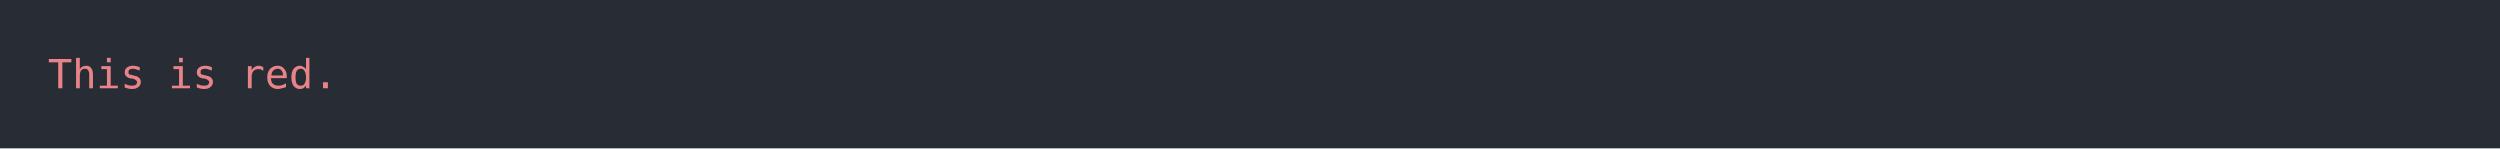
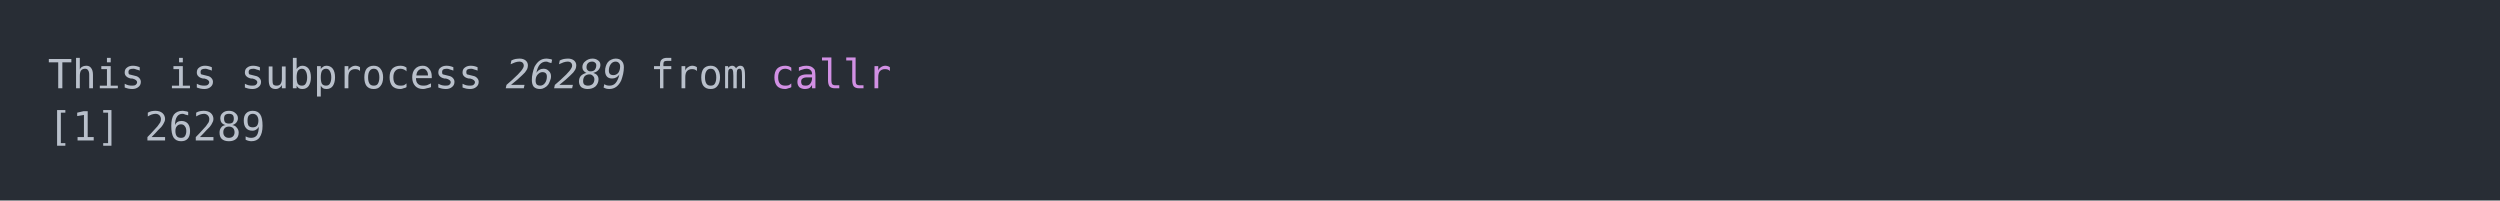
- <svg xmlns="http://www.w3.org/2000/svg" xmlns:xlink="http://www.w3.org/1999/xlink" width="1040" height="61.71">
-   <rect width="1040" height="61.71" rx="0" ry="0" class="a" />
-   <svg height="21.71" viewBox="0 0 100 2.171" width="1000" x="20" y="20">
-     <style>.a{fill:rgb(40,45,53)}.b{font-family:'Fira Code',Monaco,Consolas,Menlo,'Bitstream Vera Sans Mono','Powerline Symbols',monospace}.c{fill:transparent}.d{fill:rgb(232,131,136);white-space:pre}</style>
+ <svg xmlns="http://www.w3.org/2000/svg" xmlns:xlink="http://www.w3.org/1999/xlink" width="1040" height="83.42">
+   <rect width="1040" height="83.42" rx="0" ry="0" class="a" />
+   <svg height="43.42" viewBox="0 0 100 4.342" width="1000" x="20" y="20">
+     <style>.a{fill:rgb(40,45,53)}.b{font-family:'Fira Code',Monaco,Consolas,Menlo,'Bitstream Vera Sans Mono','Powerline Symbols',monospace}.c{fill:transparent}.d{fill:rgb(185,192,203);white-space:pre}.e{fill:rgb(185,192,203);font-style:italic;white-space:pre}.f{fill:rgb(210,144,228);white-space:pre}</style>
    <g font-family="'Fira Code',Monaco,Consolas,Menlo,'Bitstream Vera Sans Mono','Powerline Symbols',monospace" font-size="1.67" class="b">
      <defs>
        <symbol id="a">
-           <rect height="2" width="100" x="0" y="0" class="c" />
+           <rect height="3" width="100" x="0" y="0" class="c" />
        </symbol>
      </defs>
-       <rect height="2.171" width="100" class="a" />
+       <rect height="4.342" width="100" class="a" />
      <svg x="0" y="0" width="100">
        <svg x="0">
          <use xlink:href="#a" />
          <text x="0" y="1.67" class="d">This</text>
          <text x="5.01" y="1.67" class="d">is</text>
-           <text x="8.016" y="1.67" class="d">red.</text>
+           <text x="8.016" y="1.67" class="d">subprocess</text>
+           <text x="19.038" y="1.67" class="e">26289</text>
+           <text x="25.05" y="1.67" class="d">from</text>
+           <text x="30.06" y="1.67" class="f">callr</text>
+           <text x="0" y="3.841" class="d">[1]</text>
+           <text x="4.008" y="3.841" class="d">26289</text>
        </svg>
      </svg>
    </g>
  </svg>
</svg>
